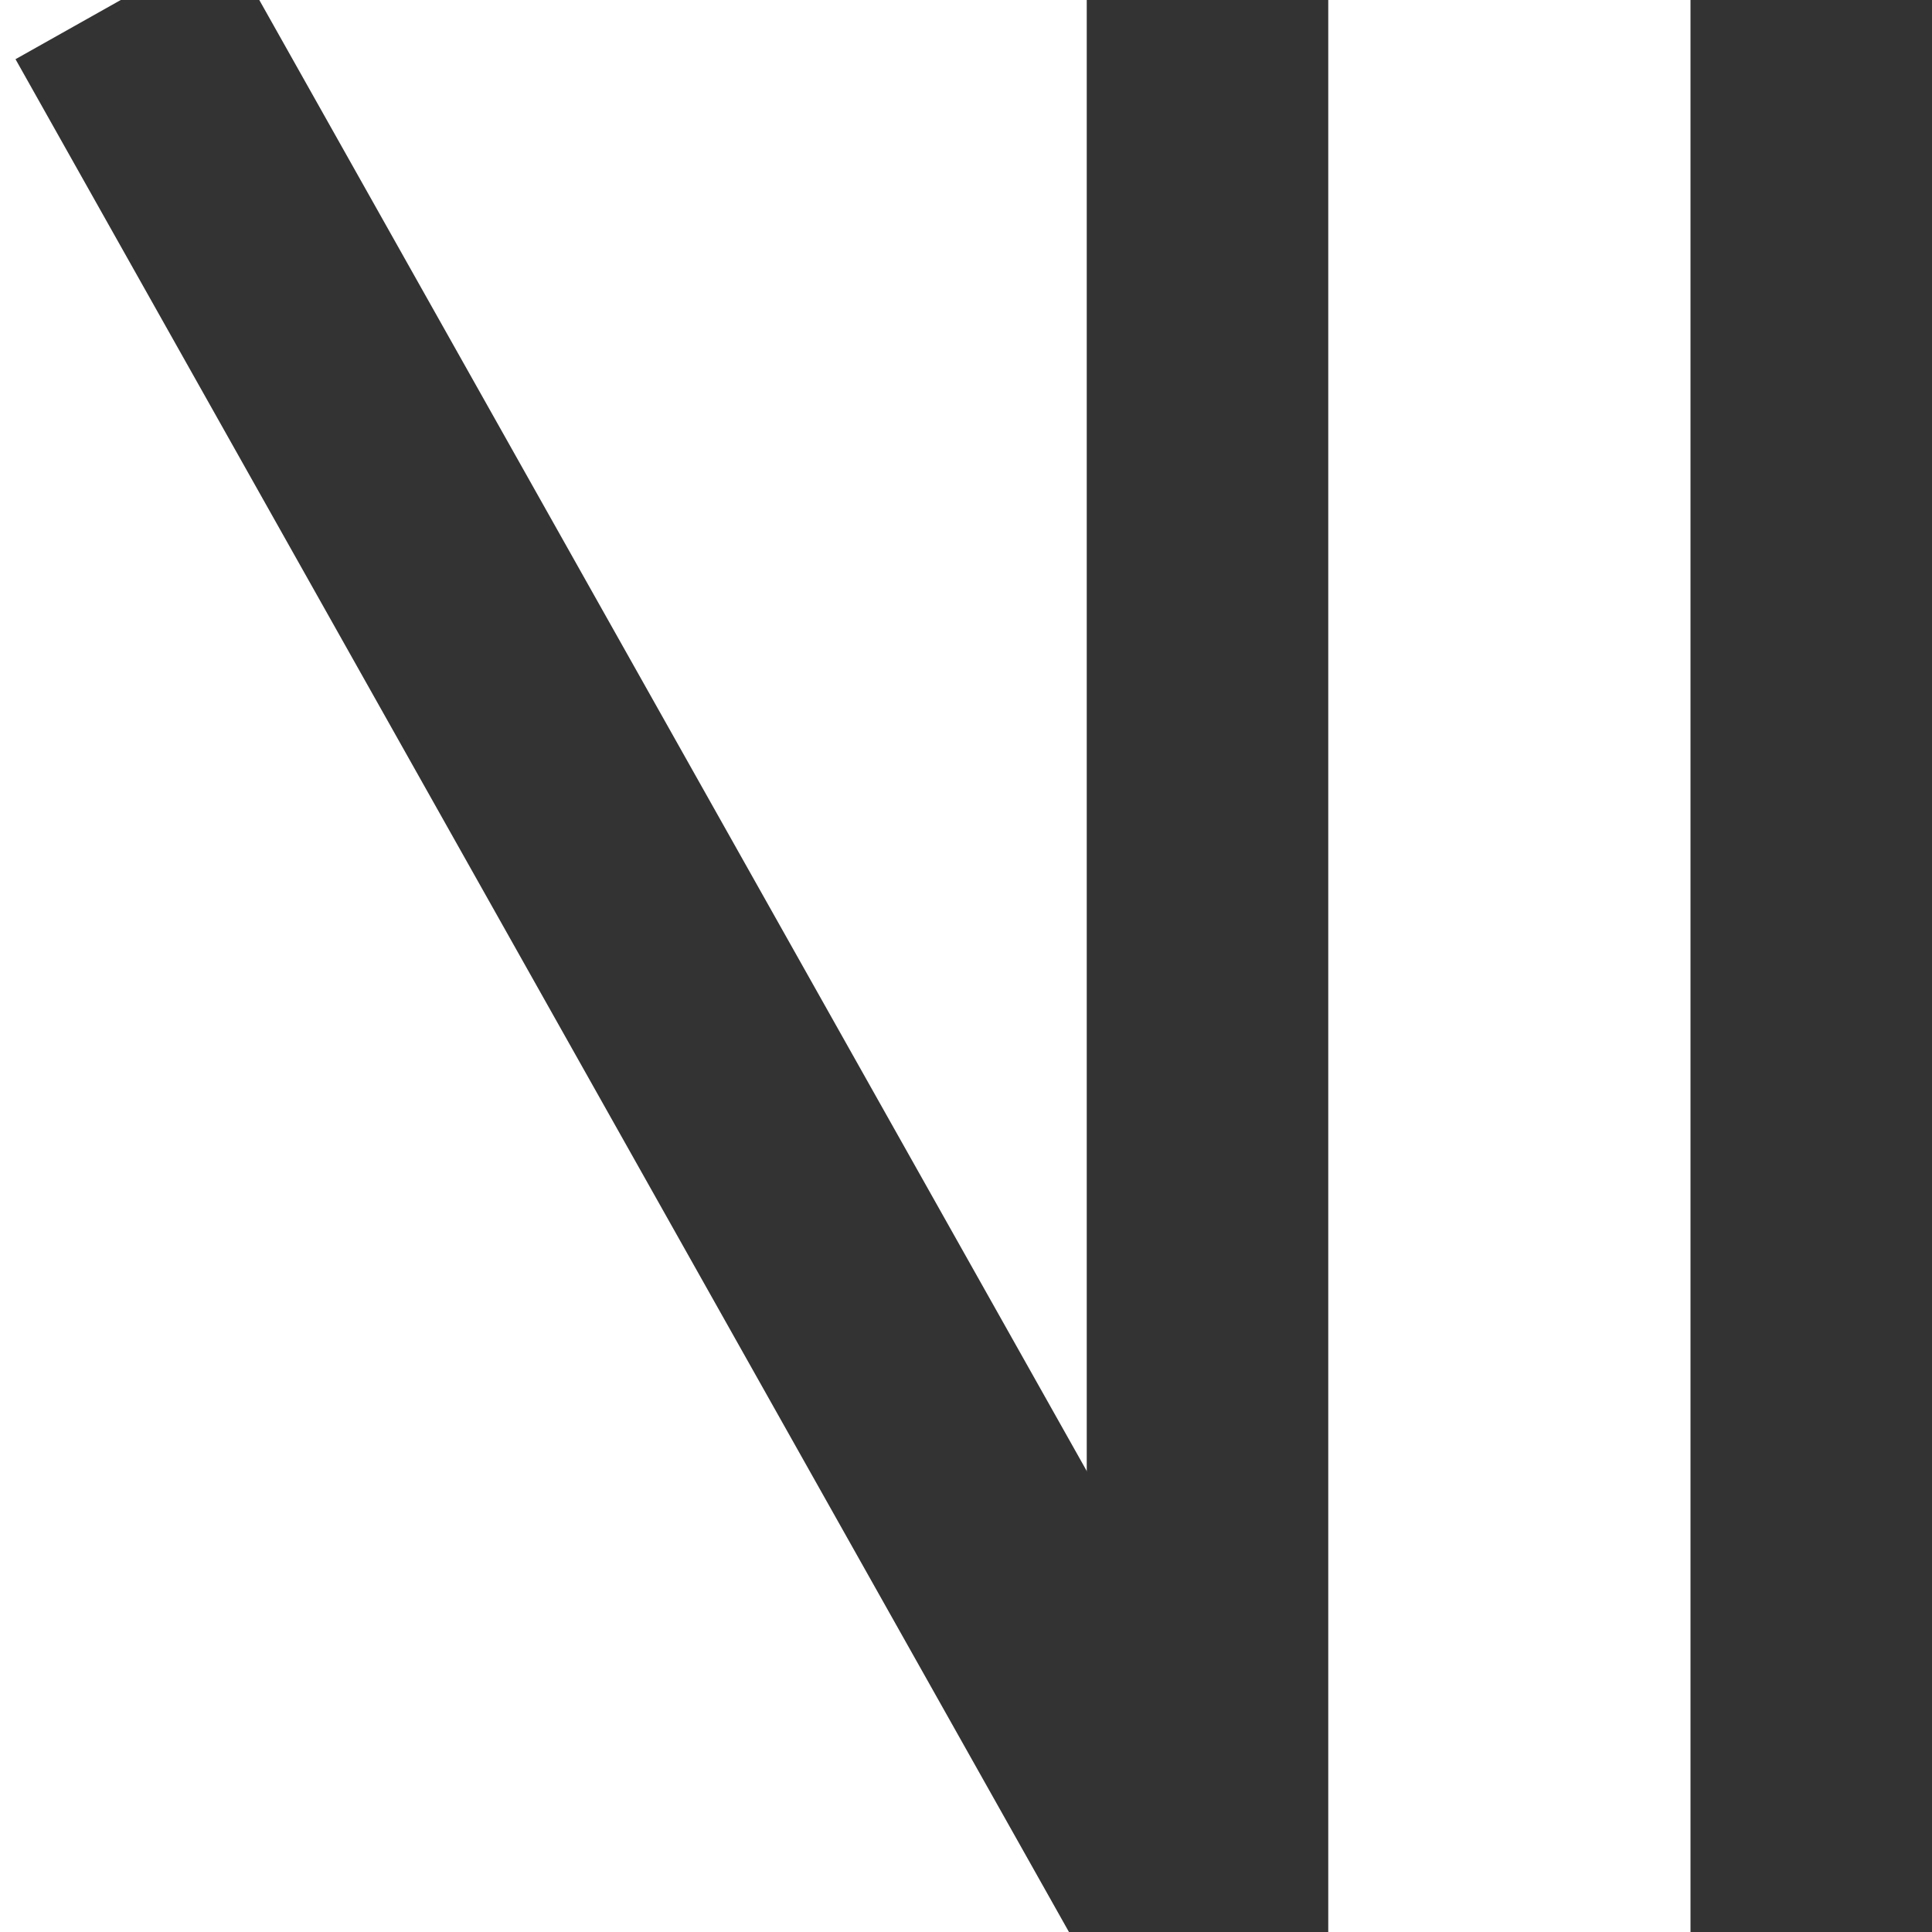
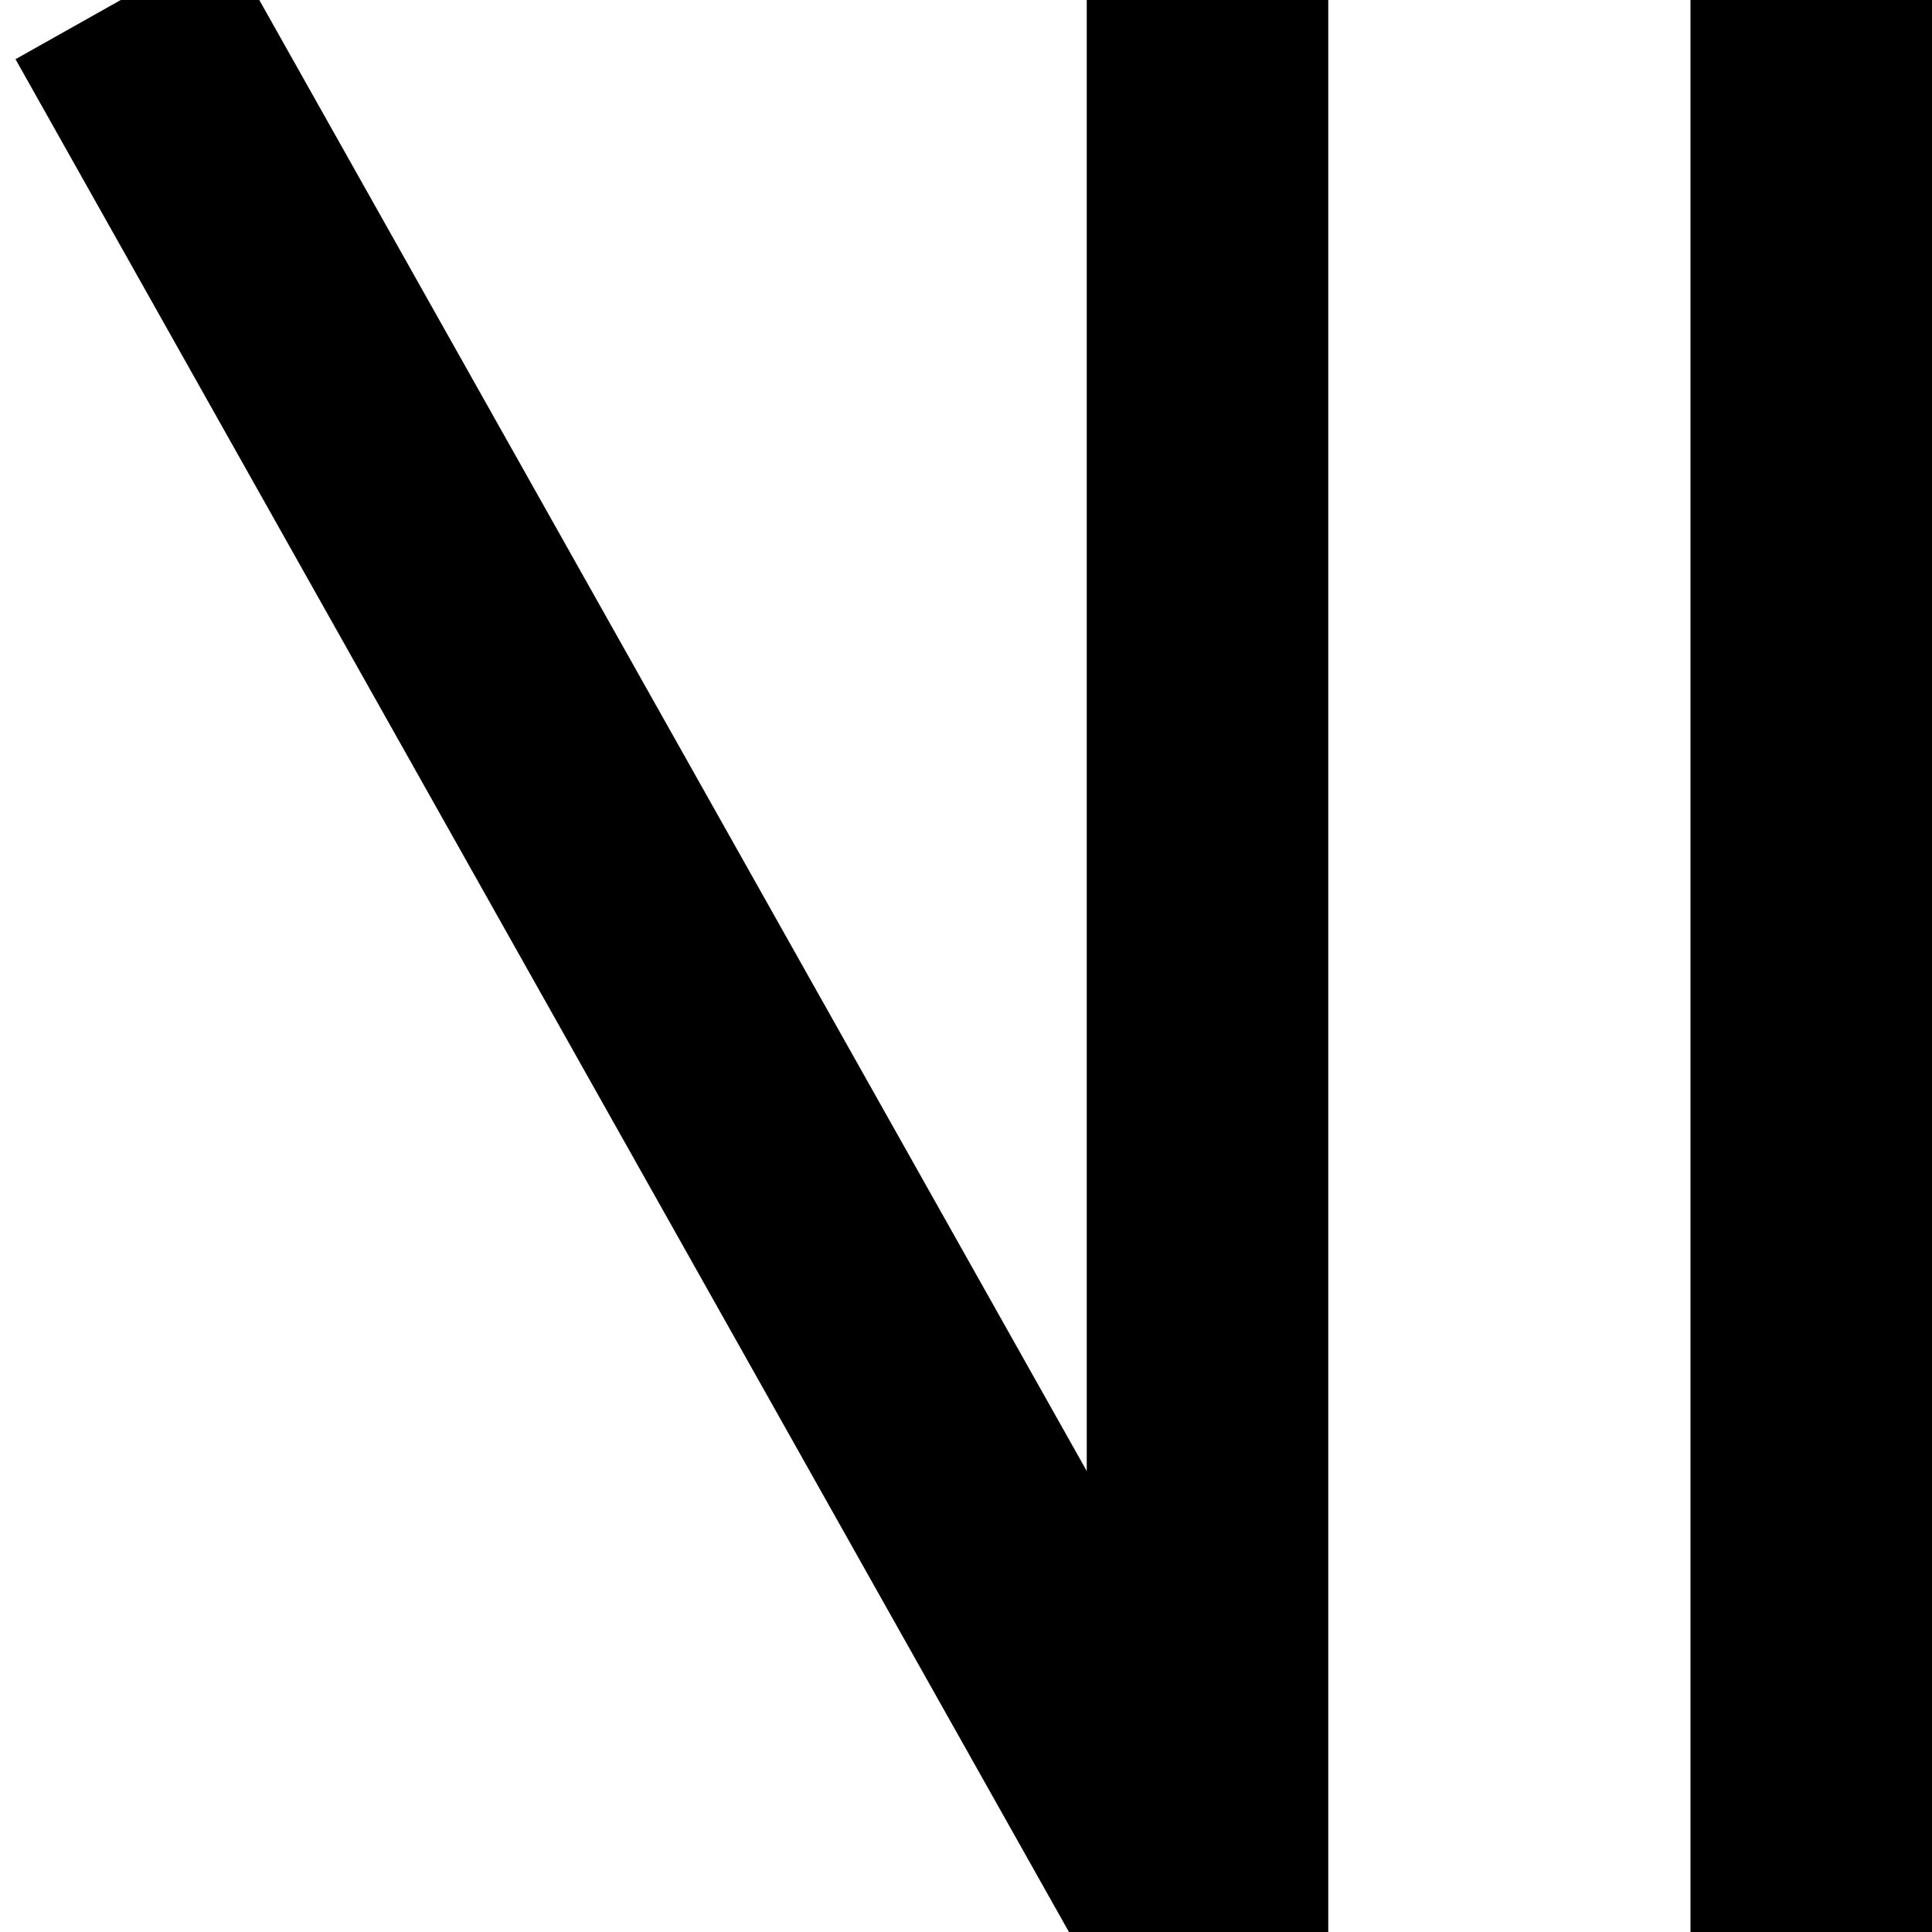
<svg xmlns="http://www.w3.org/2000/svg" viewBox="0 0 16 16" width="16" height="16">
-   <line x1="1" y1="0" x2="10" y2="16" stroke="#333333" stroke-width="2" />
-   <line x1="10" y1="0" x2="10" y2="16" stroke="#333333" stroke-width="2" />
-   <line x1="15" y1="0" x2="15" y2="16" stroke="#333333" stroke-width="2" />
+   <line x1="1" y1="0" x2="10" y2="16" stroke="currentColor" stroke-width="2" />
+   <line x1="10" y1="0" x2="10" y2="16" stroke="currentColor" stroke-width="2" />
+   <line x1="15" y1="0" x2="15" y2="16" stroke="currentColor" stroke-width="2" />
</svg>
